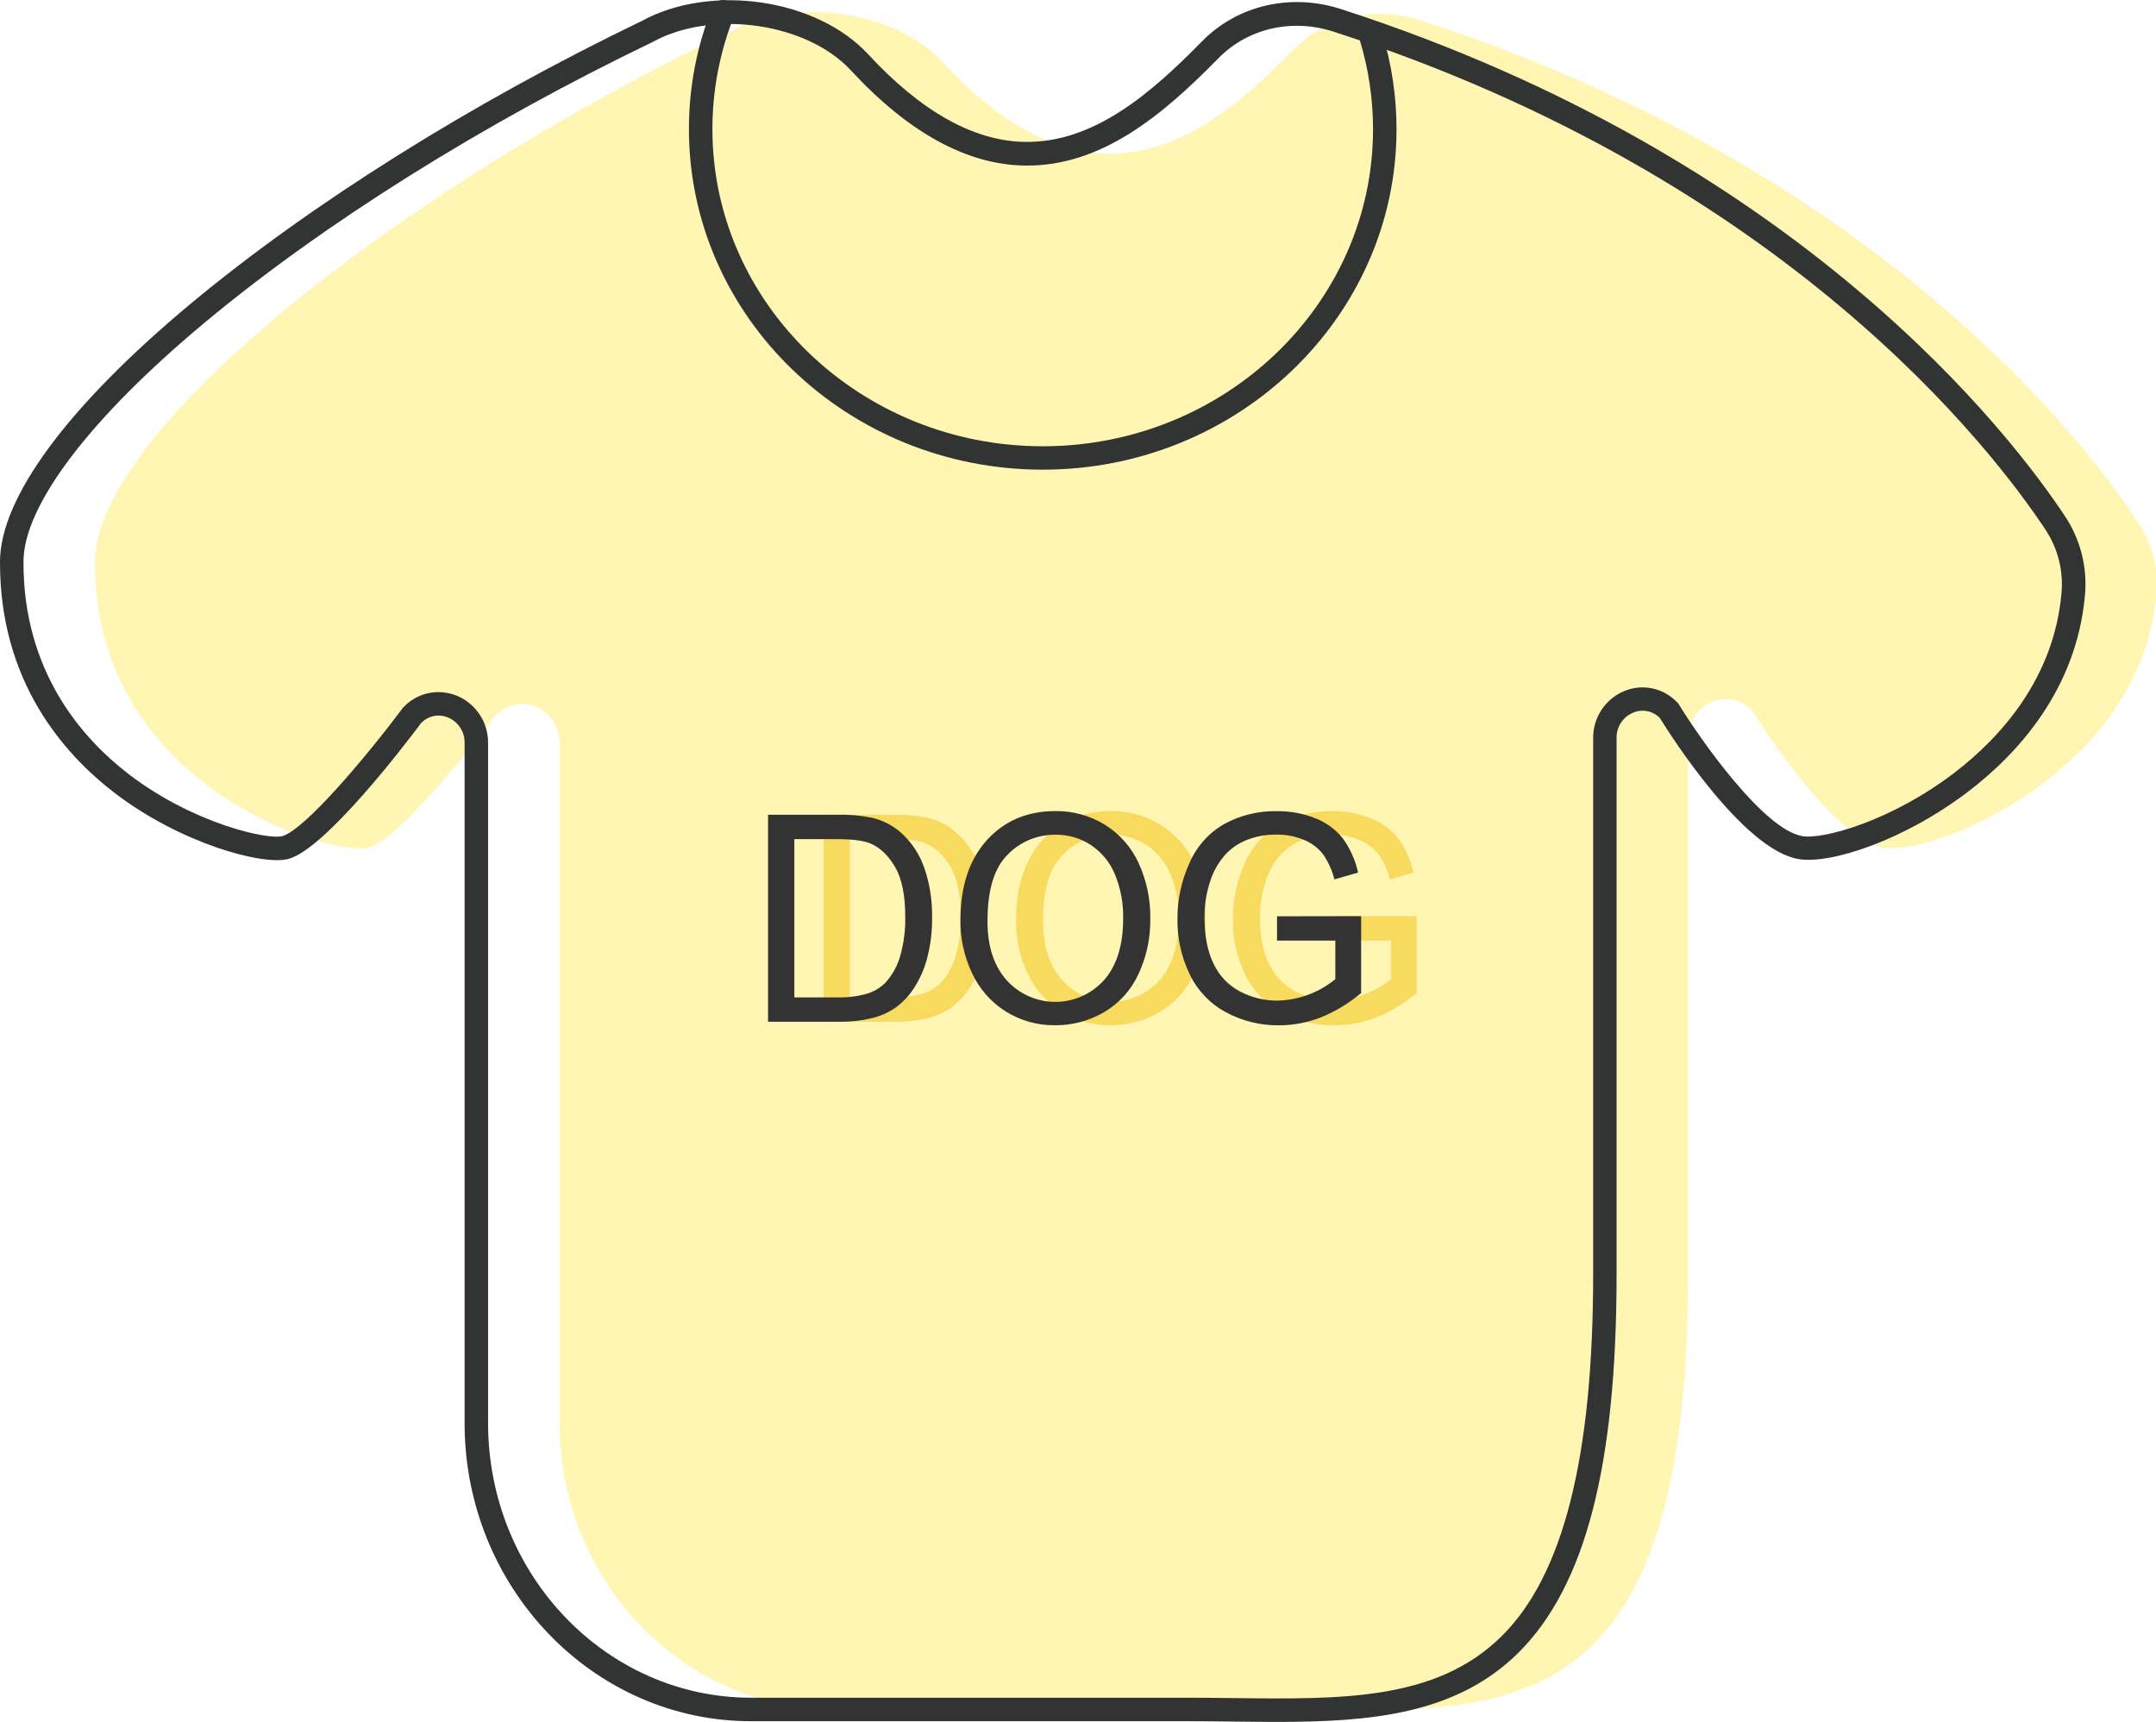
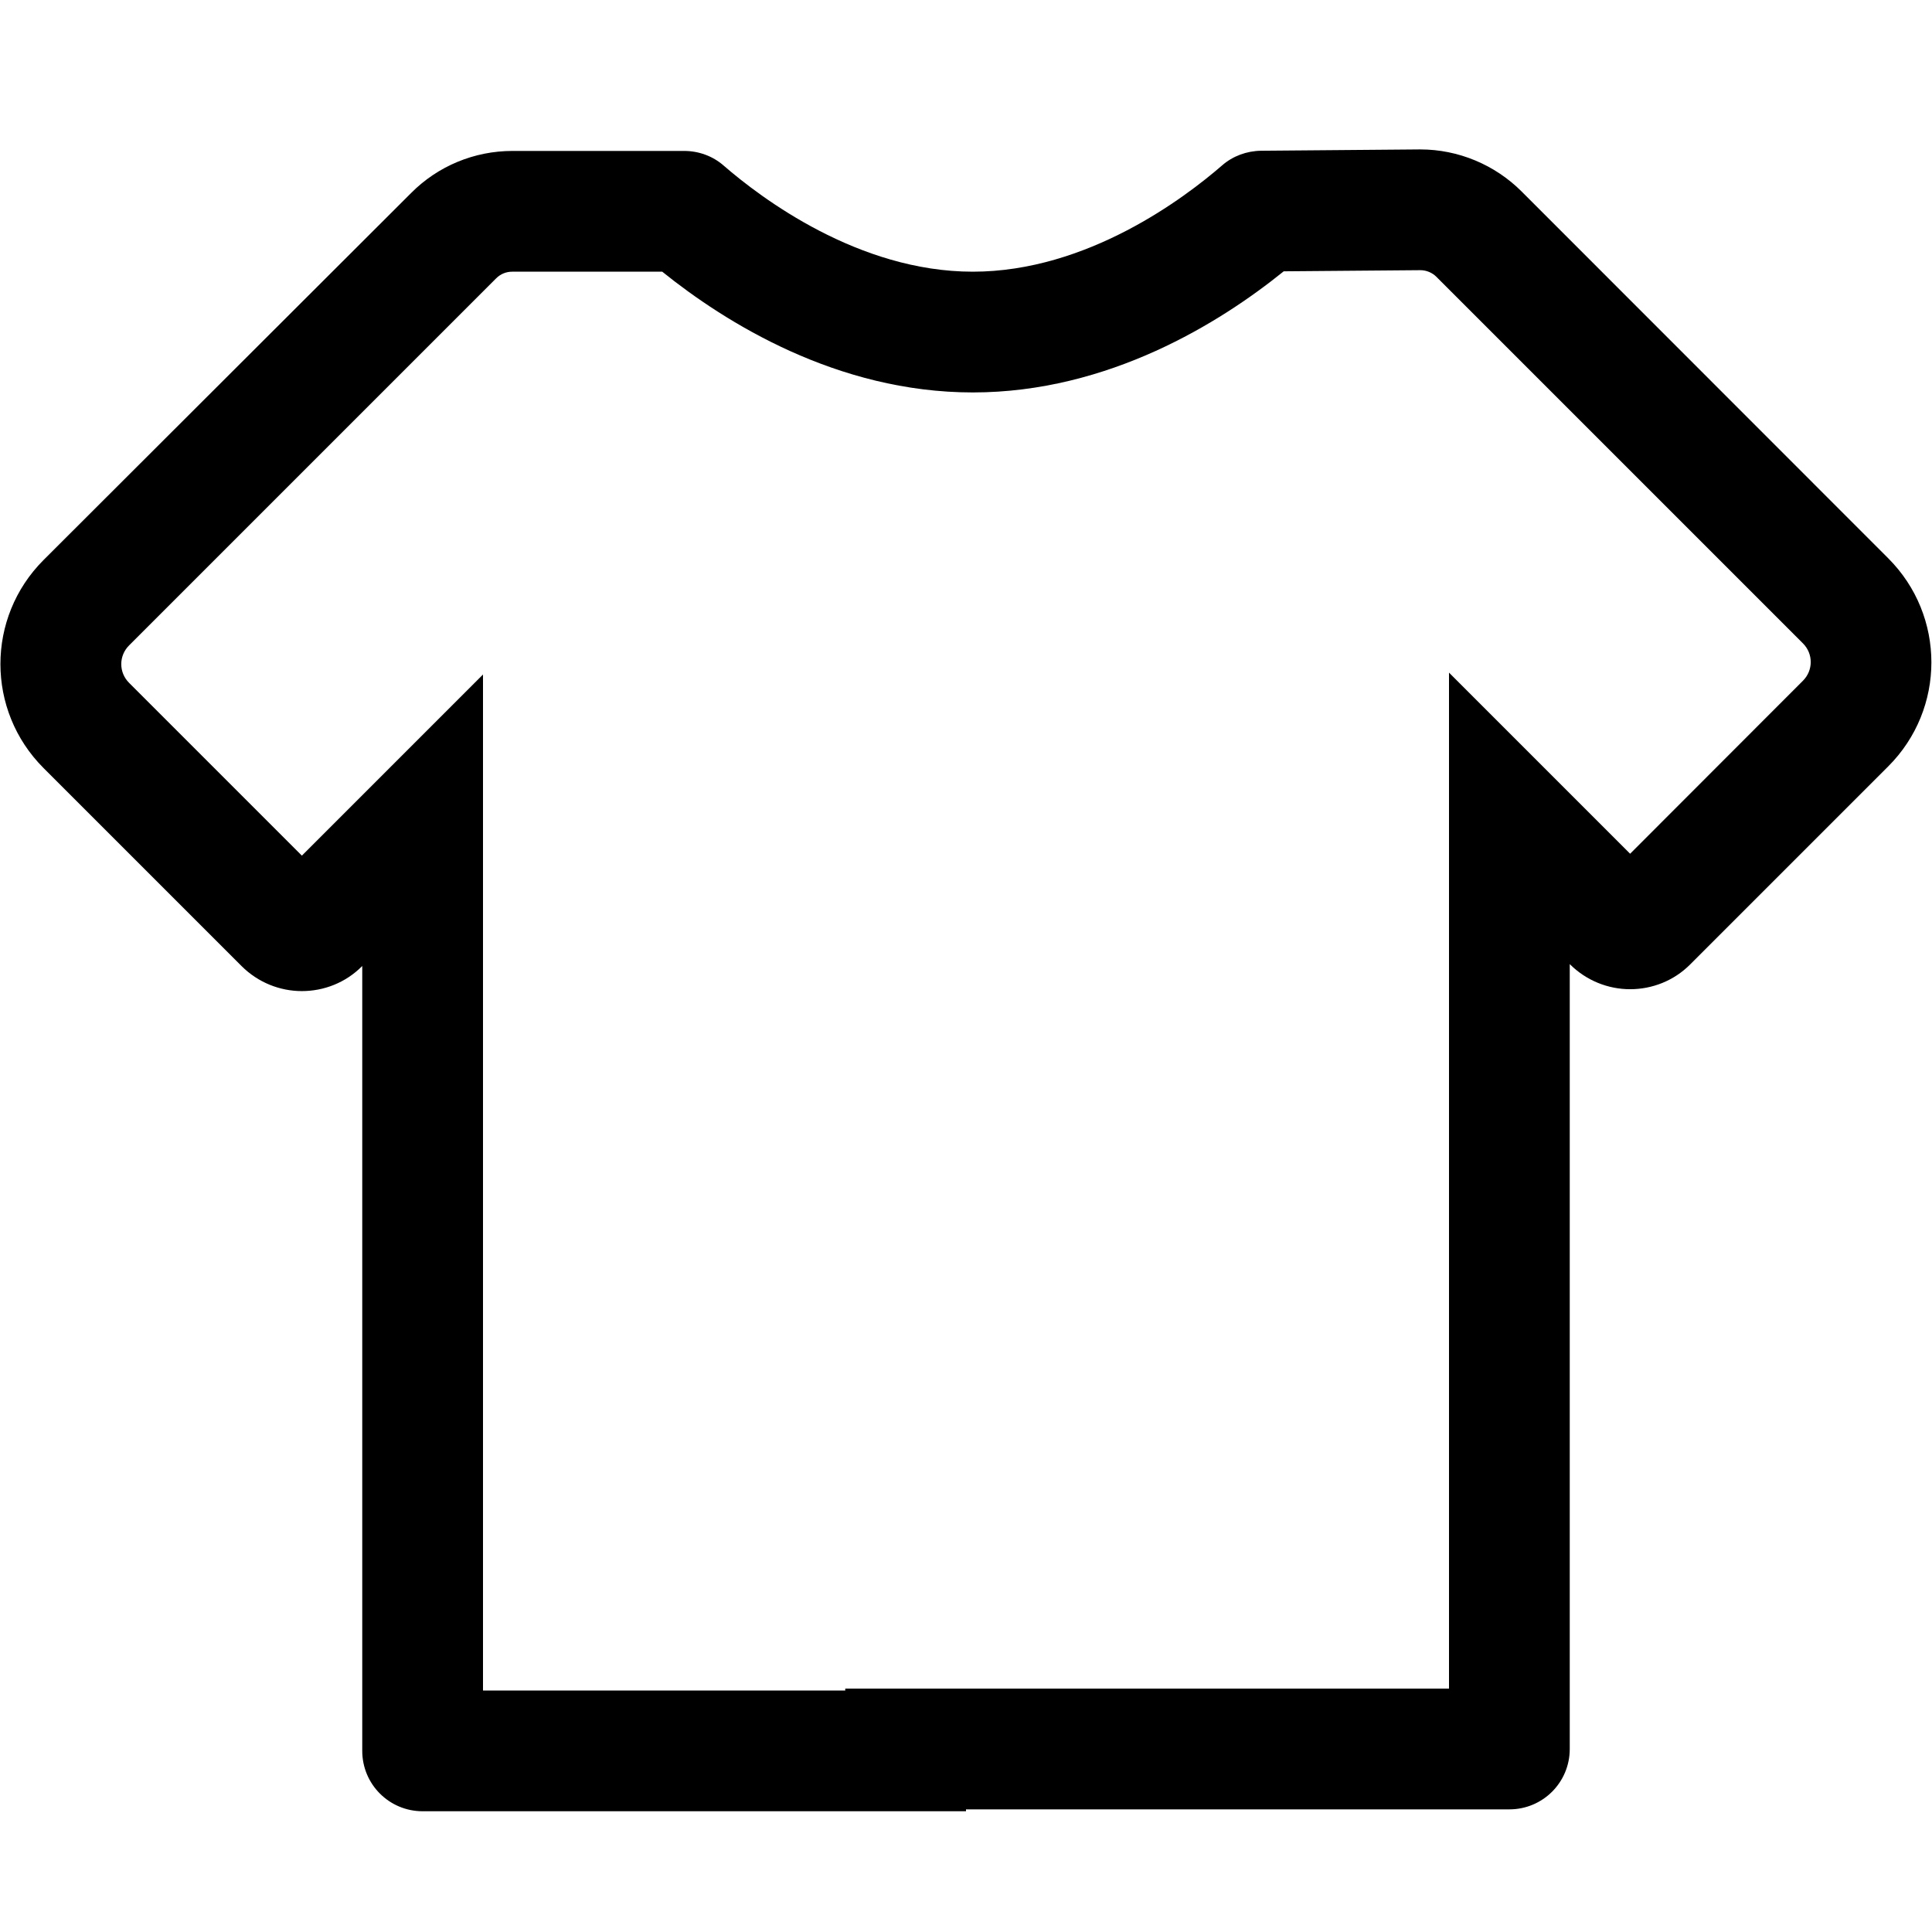
- <svg xmlns="http://www.w3.org/2000/svg" t="1676192302451" class="icon" viewBox="0 0 1282 1024" version="1.1" p-id="3099" width="20.031" height="16">
-   <path d="M1271.908 311.438c-53.697-81.365-187.886-221.874-427.164-299.329-26.691-8.728-55.687-2.863-75.657 17.457-45.387 46.382-115.214 108.353-208.502 7.437-29.275-31.649-89.029-38.824-126.334-18.312C226.134 119.048 56.211 259.522 56.473 334.323c-0.262 134.713 141.853 175.439 162.731 169.731s75.378-78.555 75.378-78.555c14.07-14.664 38.125-4.277 38.125 16.479v404.278c0 93.69 73.51 170.342 163.342 170.342H755.698c131.431 0 248.094 22.484 248.094-258.725V439.081c0-20.738 24.055-31.143 38.125-16.462 0 0 46.662 75.936 78.066 81.435 29.676 5.237 152.78-45.003 162.347-150.529a65.742 65.742 0 0 0-10.422-42.088z" fill="#FFF6B3" p-id="3100" />
-   <path d="M759.259 1024c-8.536 0-17.16-0.105-25.871-0.209s-18.05-0.209-27.163-0.209H446.559c-93.917 0-170.307-79.55-170.307-177.324V441.909a15.973 15.973 0 0 0-9.95-15.257 14.297 14.297 0 0 0-15.886 3.334c-9.968 13.319-56.978 74.819-78.852 80.789-15.275 4.19-64.205-9.252-103.169-39.05C37.113 447.809-0.139 404.551 0 334.306c-0.122-38.073 40.15-92.625 113.276-153.618 71.572-59.527 166.763-119.264 268.291-168.195 41.198-22.519 104.059-13.302 134.66 19.778 31.562 34.145 62.949 51.672 93.288 52.108 40.517 0.611 74.435-28.35 105.106-59.684 21.14-21.594 52.859-28.978 82.797-19.29 273.126 88.4 398.814 253.593 430.83 302.122a72.934 72.934 0 0 1 11.504 46.557c-5.08 56.333-40.325 94.353-68.989 116.314-38.16 29.275-82.395 43.781-101.458 40.464-32.731-5.726-75.727-73.213-82.395-83.966a14.314 14.314 0 0 0-15.711-3.142 15.99 15.99 0 0 0-9.95 15.257v318.863c0 114.079-18.609 185.616-58.584 225.191-37.078 36.589-88.139 40.936-143.406 40.936zM260.733 411.569a29.083 29.083 0 0 1 10.788 2.112 30.13 30.13 0 0 1 18.696 28.227v404.348c0 90.076 70.141 163.359 156.342 163.359h259.667c9.2 0 18.417 0.105 27.32 0.209 64.747 0.786 120.643 1.449 159.327-36.764 36.659-36.205 54.447-106.59 54.447-215.188V439.081a30.095 30.095 0 0 1 18.696-28.21 28.28 28.28 0 0 1 31.422 6.983l0.524 0.541 0.384 0.628c12.534 20.389 50.118 74.156 73.318 78.206 12.08 2.112 52.649-8.728 90.565-37.759 26.447-20.285 58.934-55.215 63.56-106.485a58.899 58.899 0 0 0-9.252-37.619c-31.422-47.569-154.666-209.48-423.463-296.518-24.876-8.048-51.113-2.008-68.517 15.711-32.853 33.569-69.53 64.59-115.214 63.891-34.32-0.489-69.093-19.534-103.361-56.577-26.185-28.35-82.378-36.432-117.832-16.95l-0.332 0.175C287.197 73.539 192.879 132.647 122.197 191.441c-68.901 57.362-108.353 109.418-108.231 142.795-0.122 64.59 34.145 104.338 62.844 126.351 38.911 29.676 82.867 38.911 91.001 36.659 13.529-3.701 51.113-48.617 71.572-76.059l0.559-0.646a28.524 28.524 0 0 1 20.791-8.973z" fill="#323333" p-id="3101" />
-   <path d="M620.025 279.3c-115.999 0-210.37-90.774-210.37-202.497a194.799 194.799 0 0 1 13.773-72.148 6.983 6.983 0 1 1 12.97 5.15 181.078 181.078 0 0 0-12.778 67.051c0 103.937 88.104 188.532 196.405 188.532s196.405-84.56 196.405-188.532a181.549 181.549 0 0 0-7.838-52.876 6.983 6.983 0 0 1 13.354-4.067 195.514 195.514 0 0 1 8.449 56.944c0 111.618-94.371 202.445-210.37 202.445z" fill="#323333" p-id="3102" />
-   <path d="M489.694 607.642v-123.122h40.656a94.266 94.266 0 0 1 21.035 1.746 39.225 39.225 0 0 1 17.3 8.92 50.153 50.153 0 0 1 13.965 21.035 85.73 85.73 0 0 1 4.626 29.275 89.395 89.395 0 0 1-3.142 24.858 61.709 61.709 0 0 1-7.943 17.841 43.642 43.642 0 0 1-10.753 11.172 42.664 42.664 0 0 1-14.088 6.18 77.612 77.612 0 0 1-18.975 2.095z m15.624-14.524h25.207a59.056 59.056 0 0 0 18.312-2.269 26.185 26.185 0 0 0 10.596-6.389 39.417 39.417 0 0 0 8.728-15.571 79.515 79.515 0 0 0 3.09-23.724q0-19.324-6.075-29.676t-14.768-13.965q-6.284-2.514-20.215-2.514h-24.876zM604.122 547.678q0-30.671 15.711-48.006t40.744-17.334a54.849 54.849 0 0 1 29.484 8.135 52.37 52.37 0 0 1 20.005 22.694 76.373 76.373 0 0 1 6.895 33.045 75.151 75.151 0 0 1-7.262 33.517 50.624 50.624 0 0 1-20.529 22.379 56.804 56.804 0 0 1-28.664 7.594 54.116 54.116 0 0 1-29.798-8.397 53.225 53.225 0 0 1-19.901-22.921 72.061 72.061 0 0 1-6.686-30.706z m16.095 0.244q0 22.257 11.486 35.07a38.893 38.893 0 0 0 57.816-0.122q11.382-12.935 11.399-36.659a65.41 65.41 0 0 0-4.87-26.185 38.632 38.632 0 0 0-14.262-17.457 37.41 37.41 0 0 0-21.053-6.18 39.103 39.103 0 0 0-28.681 11.853q-11.888 11.888-11.905 39.679zM792.34 559.357v-14.454l50.013-0.087v45.701a88.226 88.226 0 0 1-23.758 14.402 68.081 68.081 0 0 1-25.138 4.818 64.677 64.677 0 0 1-31.597-7.768 50.258 50.258 0 0 1-21.472-22.467 73.143 73.143 0 0 1-7.245-32.836 78.764 78.764 0 0 1 7.14-33.552 49.193 49.193 0 0 1 20.808-23.165 62.844 62.844 0 0 1 31.16-7.559 59.527 59.527 0 0 1 23.095 4.347 38.405 38.405 0 0 1 16.235 12.063 54.709 54.709 0 0 1 8.938 20.145l-14.088 4.032a46.365 46.365 0 0 0-6.616-14.768 27.163 27.163 0 0 0-11.26-8.624 40.046 40.046 0 0 0-16.27-3.229 46.103 46.103 0 0 0-18.521 3.404 34.617 34.617 0 0 0-12.604 8.938 42.943 42.943 0 0 0-7.454 12.22 66.911 66.911 0 0 0-4.521 24.771q0 16.479 5.446 27.547a35.681 35.681 0 0 0 15.816 16.479 47.465 47.465 0 0 0 22.205 5.324 56.28 56.28 0 0 0 34.459-12.761v-22.921z" fill="#F7DA5E" p-id="3103" />
-   <path d="M456.701 607.642v-123.122h40.674a94.039 94.039 0 0 1 20.948 1.746 39.382 39.382 0 0 1 17.317 8.816 50.118 50.118 0 0 1 13.965 21.035 85.73 85.73 0 0 1 4.626 29.275 90.094 90.094 0 0 1-3.055 24.858 61.255 61.255 0 0 1-8.065 17.928 43.397 43.397 0 0 1-10.753 11.172 42.664 42.664 0 0 1-14.088 6.18 77.455 77.455 0 0 1-18.958 2.095z m15.624-14.524h25.207a59.178 59.178 0 0 0 18.329-2.269 26.185 26.185 0 0 0 10.579-6.389 39.208 39.208 0 0 0 8.728-15.571 78.904 78.904 0 0 0 3.107-23.724q0-19.324-6.092-29.676t-14.768-13.965q-6.284-2.514-20.215-2.514h-24.876zM571.059 547.678q0-30.671 15.711-48.006t40.761-17.334a54.744 54.744 0 0 1 29.467 8.135 52.37 52.37 0 0 1 20.005 22.694 76.373 76.373 0 0 1 6.983 33.045 75.378 75.378 0 0 1-7.245 33.517 50.729 50.729 0 0 1-20.546 22.379 56.804 56.804 0 0 1-28.664 7.594 54.116 54.116 0 0 1-29.798-8.397 53.19 53.19 0 0 1-19.883-22.921 71.817 71.817 0 0 1-6.791-30.706z m16.112 0.244q0 22.257 11.469 35.07a38.911 38.911 0 0 0 57.834-0.122q11.399-12.935 11.382-36.659a65.41 65.41 0 0 0-4.87-26.185 38.597 38.597 0 0 0-14.245-17.457 37.497 37.497 0 0 0-21.07-6.18 39.068 39.068 0 0 0-28.542 11.888q-11.958 11.853-11.958 39.644zM759.346 559.357v-14.454l50.013-0.087v45.701a88.226 88.226 0 0 1-23.689 14.402 68.081 68.081 0 0 1-25.12 4.818 64.747 64.747 0 0 1-31.614-7.768 50.258 50.258 0 0 1-21.472-22.467 73.318 73.318 0 0 1-7.332-32.836 79.026 79.026 0 0 1 7.21-33.552 49.193 49.193 0 0 1 20.721-23.165 62.966 62.966 0 0 1 31.16-7.559 59.667 59.667 0 0 1 23.165 4.329 38.405 38.405 0 0 1 16.217 12.063 54.43 54.43 0 0 1 8.938 20.145l-14.088 4.032a46.365 46.365 0 0 0-6.599-14.768 27.232 27.232 0 0 0-11.277-8.624 40.046 40.046 0 0 0-16.27-3.229 46.103 46.103 0 0 0-18.521 3.404 34.756 34.756 0 0 0-12.604 8.938 43.345 43.345 0 0 0-7.454 12.22 66.911 66.911 0 0 0-4.504 24.771q0 16.479 5.429 27.547a35.646 35.646 0 0 0 15.833 16.479 47.395 47.395 0 0 0 22.065 5.359 56.175 56.175 0 0 0 34.459-12.761v-22.938z" fill="#333333" p-id="3104" />
+ <svg xmlns="http://www.w3.org/2000/svg" class="icon" width="16px" height="16.00px" viewBox="0 0 1024 1024" version="1.1">
+   <path fill="#000000" d="M752.8 143.2c3.2 0 6.3 1.3 8.5 3.5L955.6 341c5.5 5.5 5.5 14.3 0 19.8L864 452.5l-96-96V895H448v1H256V357.5l-96 96-91.6-91.6c-5.5-5.5-5.5-14.3 0-19.8L263 147.5c2.3-2.3 5.3-3.5 8.5-3.5H351c33.4 26.9 92.6 64 164.6 64 72.1 0 131.4-37.2 164.8-64.2l72.3-0.6h0.1z m0-64h-0.6l-83.8 0.7c-7.6 0.1-15 2.8-20.7 7.8-19.6 17-71.3 56.3-132.1 56.3-60.6 0-112.3-39.1-132-56.2-5.8-5.1-13.3-7.8-21-7.8h-91c-20.2 0-39.5 8-53.7 22.3L23.1 296.8c-30.5 30.5-30.5 79.8 0 110.3L128 512c8.8 8.8 20.4 13.3 32 13.3s23.2-4.4 32-13.3v416c0 17.7 14.3 32 32 32h288v-1h288c17.7 0 32-14.3 32-32V511c8.8 8.8 20.4 13.3 32 13.3s23.2-4.4 32-13.3l104.8-104.8c30.5-30.5 30.5-79.8 0-110.3L806.5 101.5c-14.2-14.2-33.6-22.3-53.7-22.3z" />
</svg>
